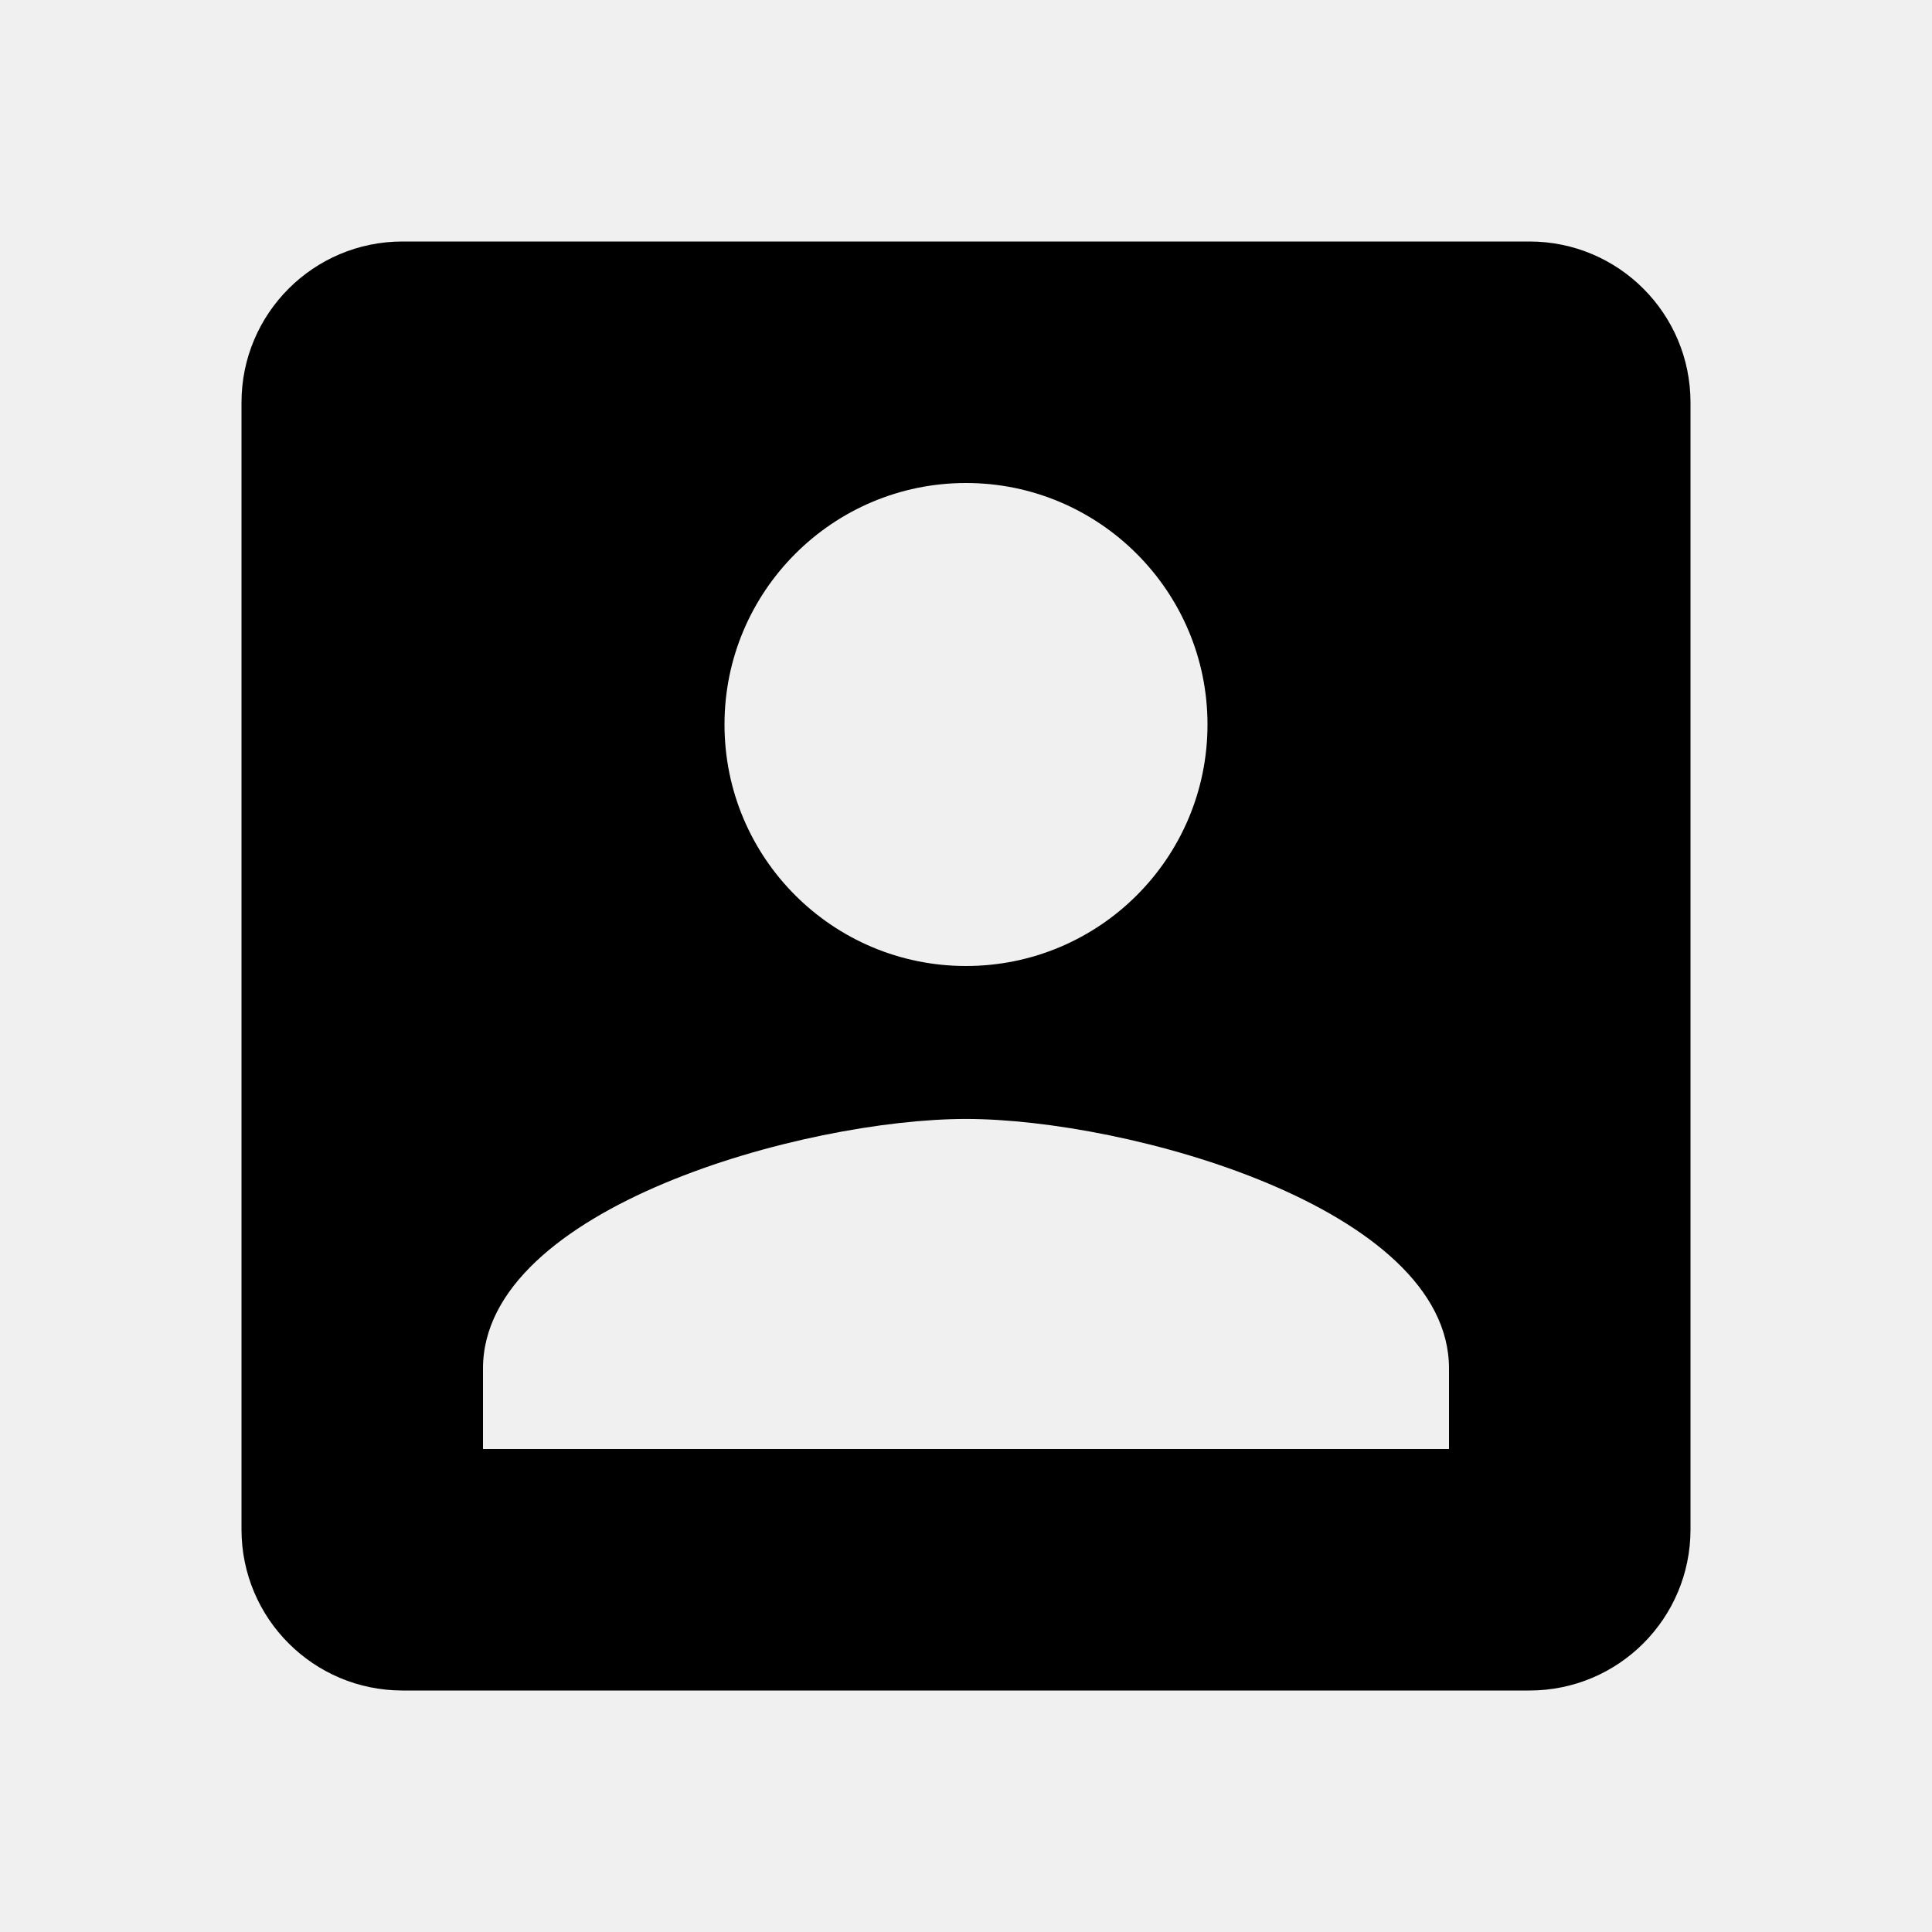
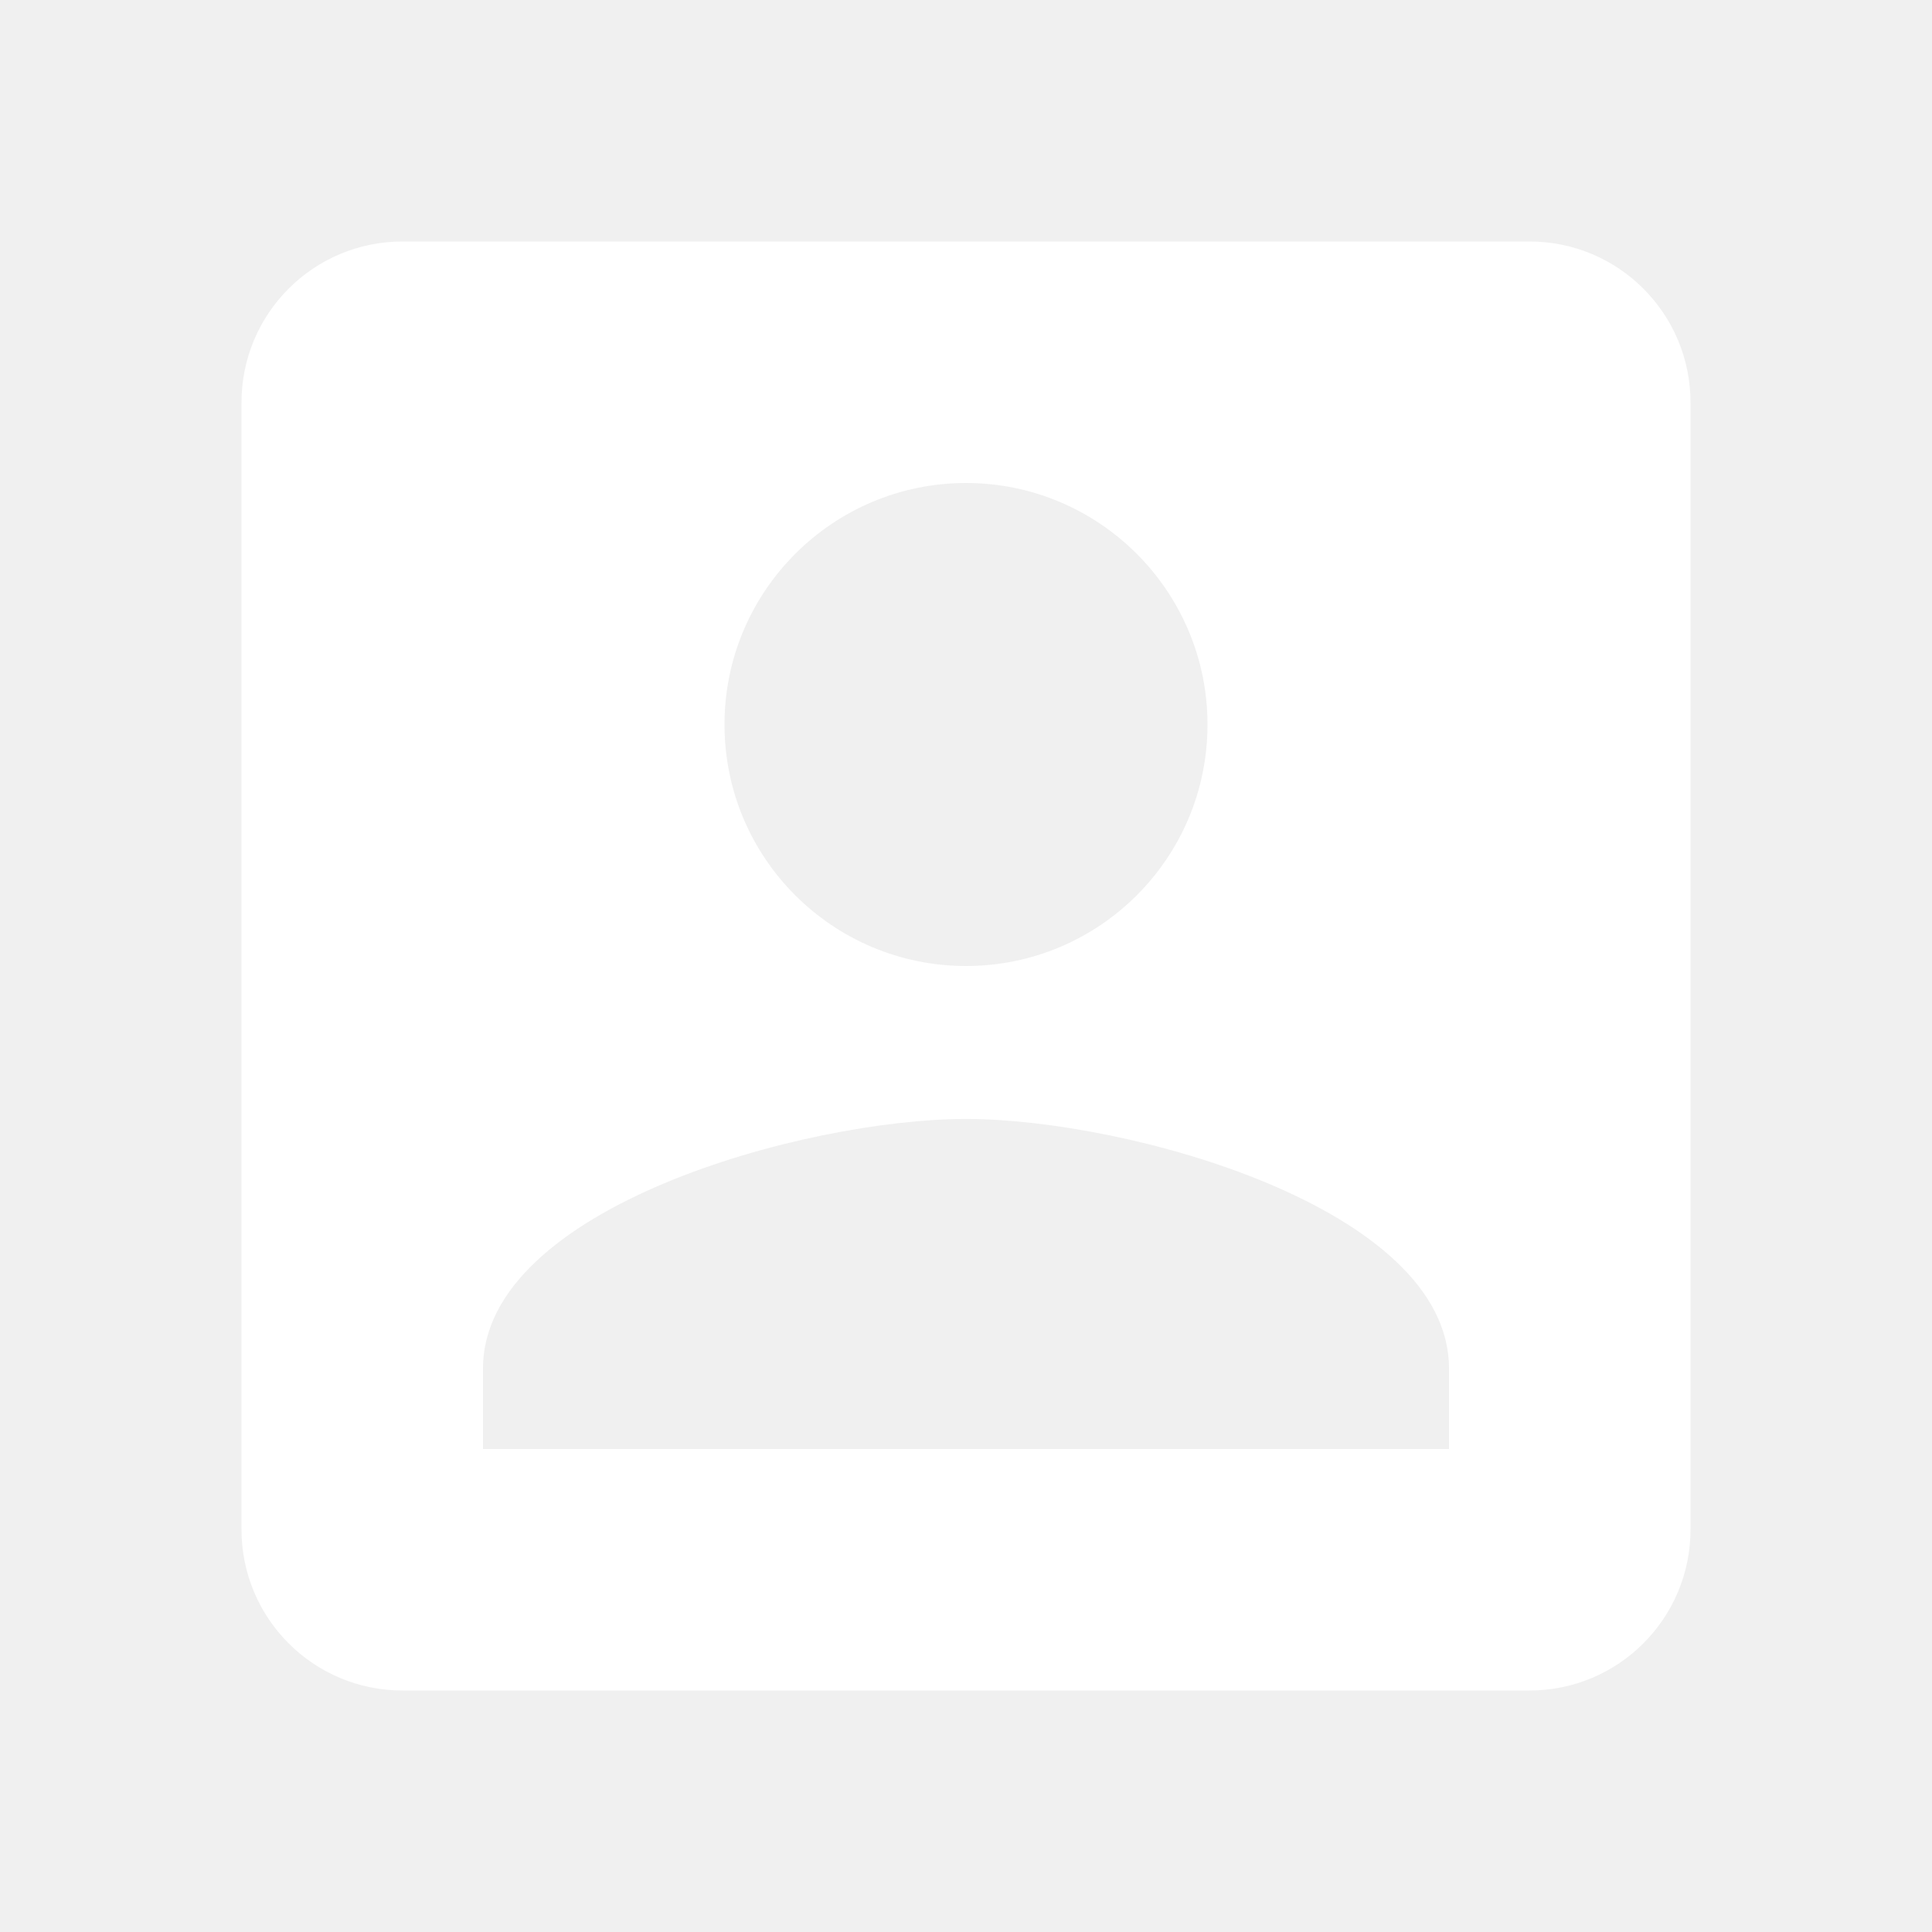
<svg xmlns="http://www.w3.org/2000/svg" width="48" height="48" id="account">
-   <path d="M6 10v28c0 2.21 1.79 4 4 4h28c2.21 0 4-1.79 4-4V10c0-2.21-1.79-4-4-4H10c-2.21 0-4 1.79-4 4zm24 8c0 3.32-2.69 6-6 6s-6-2.68-6-6c0-3.31 2.69-6 6-6s6 2.69 6 6zM12 34c0-4 8-6.2 12-6.2S36 30 36 34v2H12v-2z" />
+   <path fill="white" d="M6 10v28c0 2.21 1.79 4 4 4h28c2.21 0 4-1.79 4-4V10c0-2.21-1.79-4-4-4H10c-2.21 0-4 1.79-4 4zm24 8c0 3.32-2.69 6-6 6s-6-2.68-6-6c0-3.31 2.69-6 6-6s6 2.69 6 6zM12 34c0-4 8-6.2 12-6.2S36 30 36 34v2H12v-2z" />
  <path fill="none" d="M0 0h48v48H0z" />
</svg>
